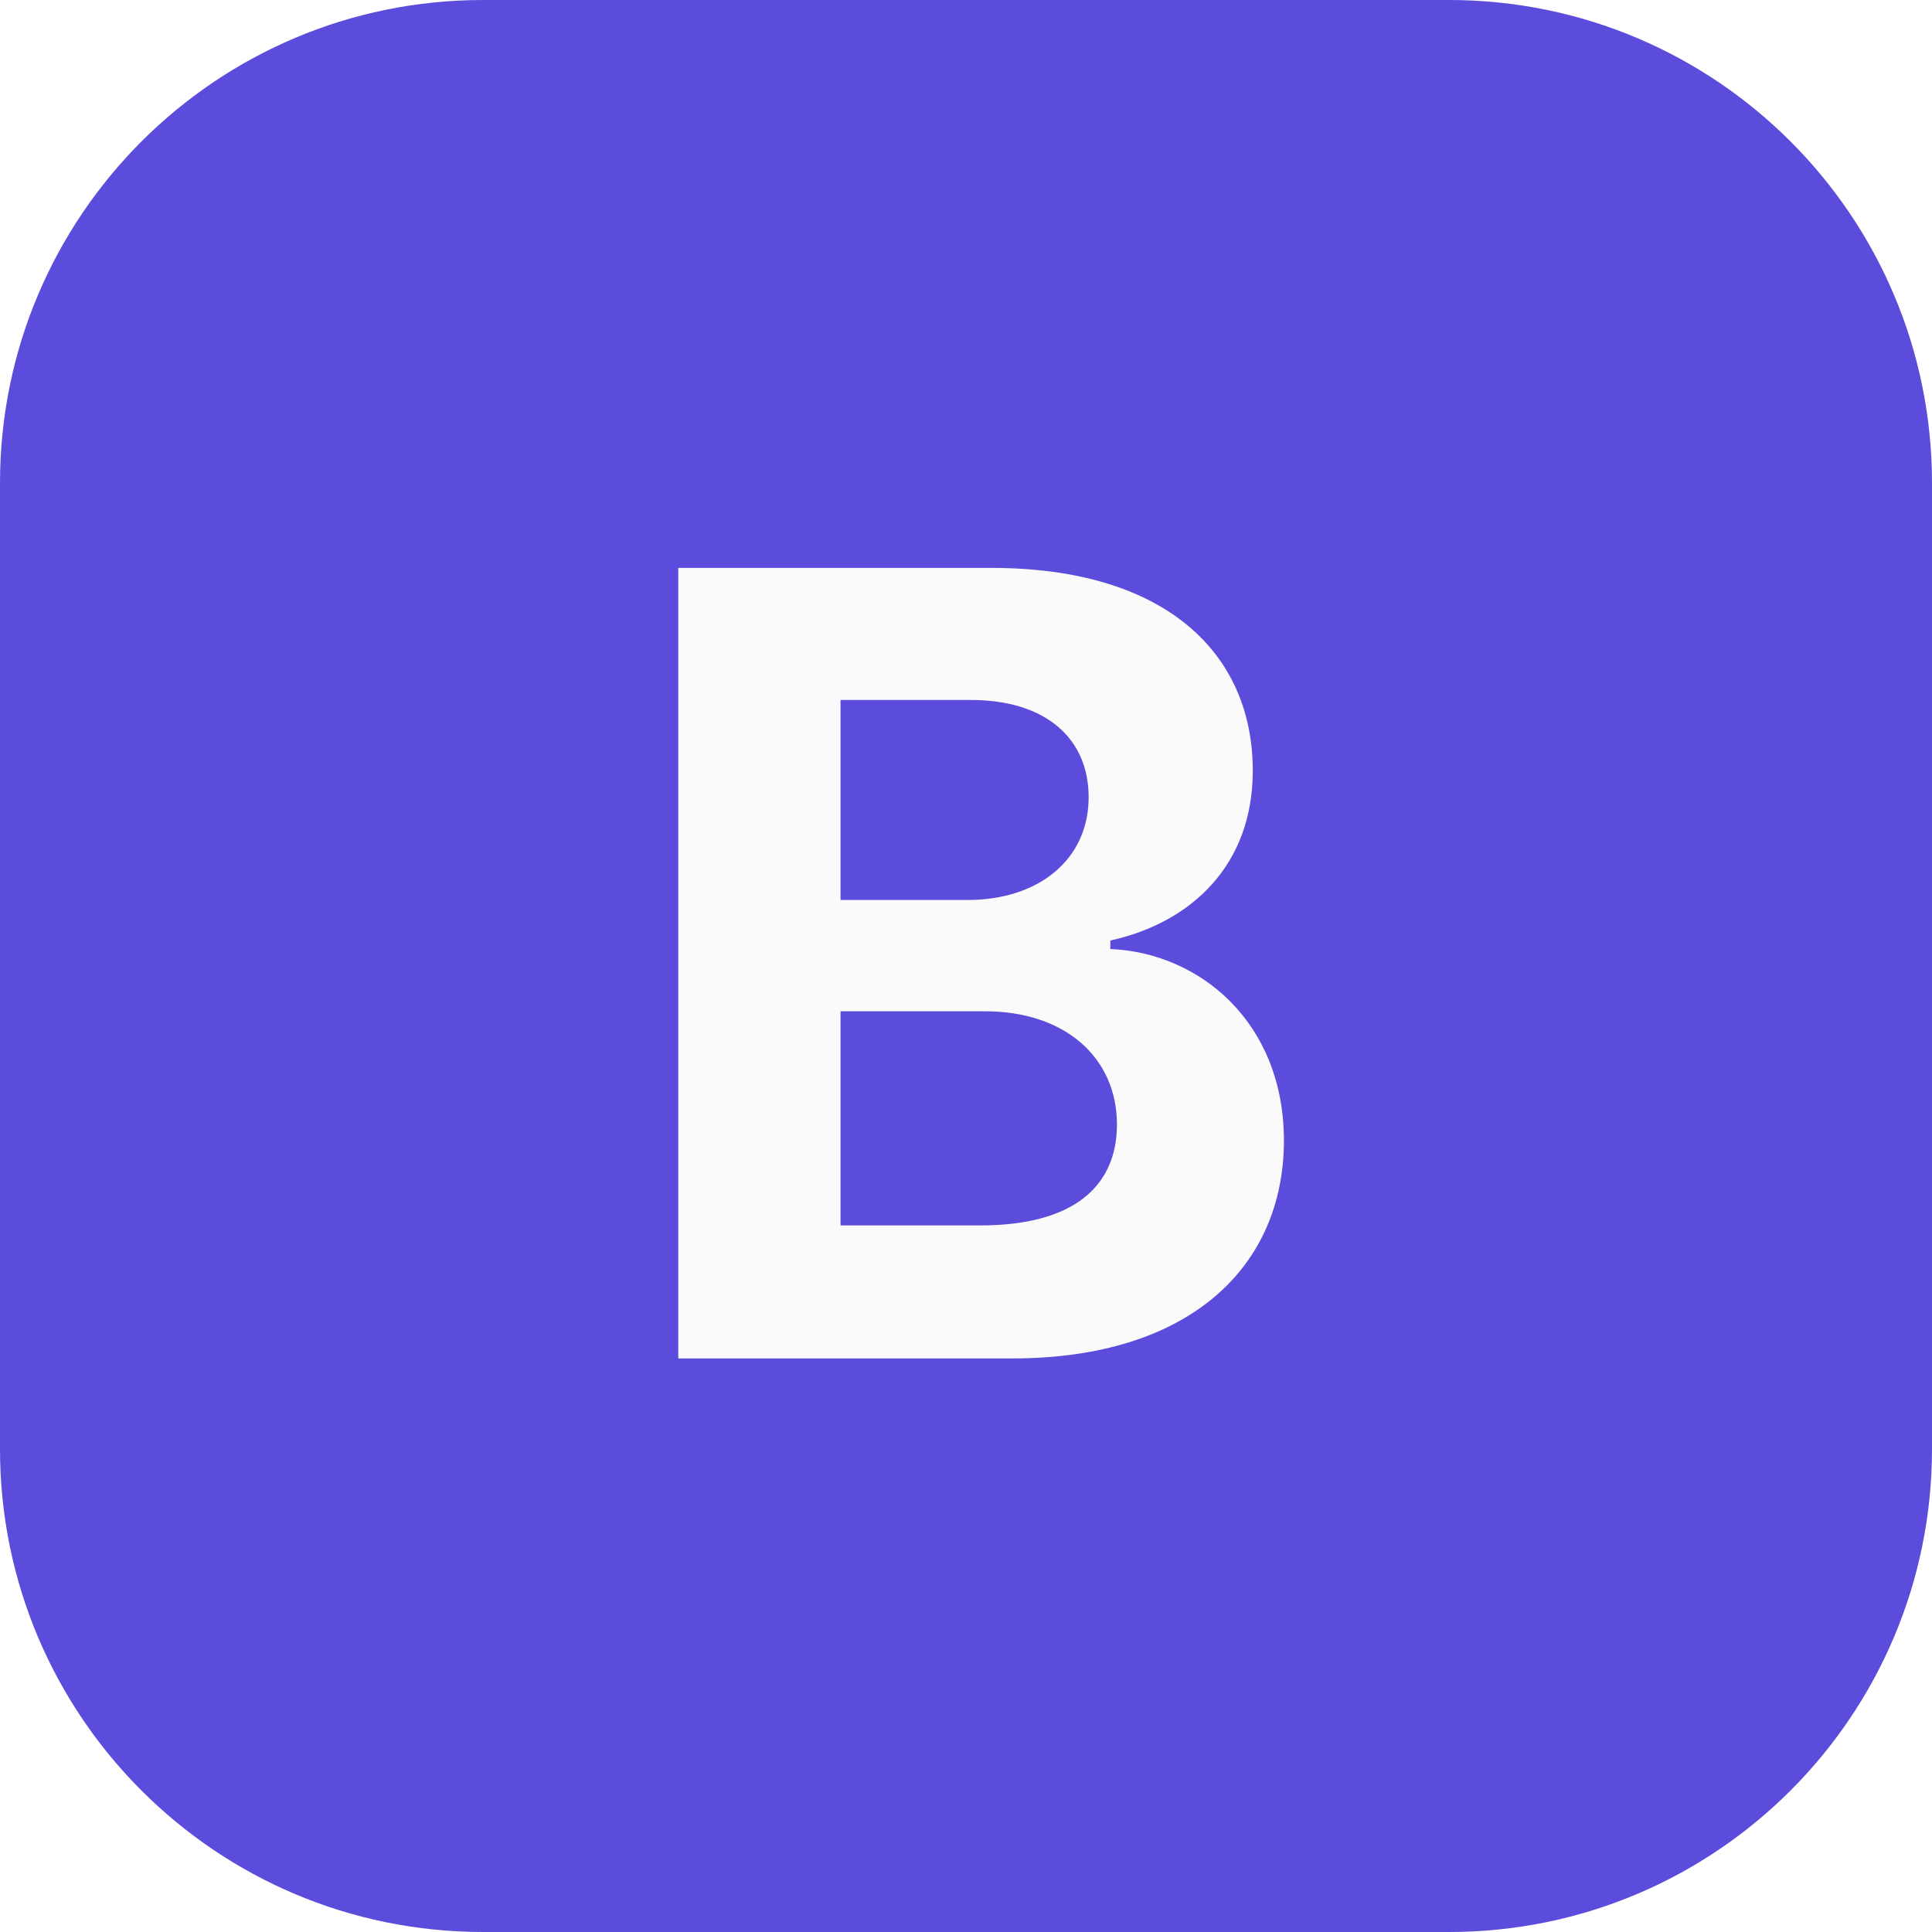
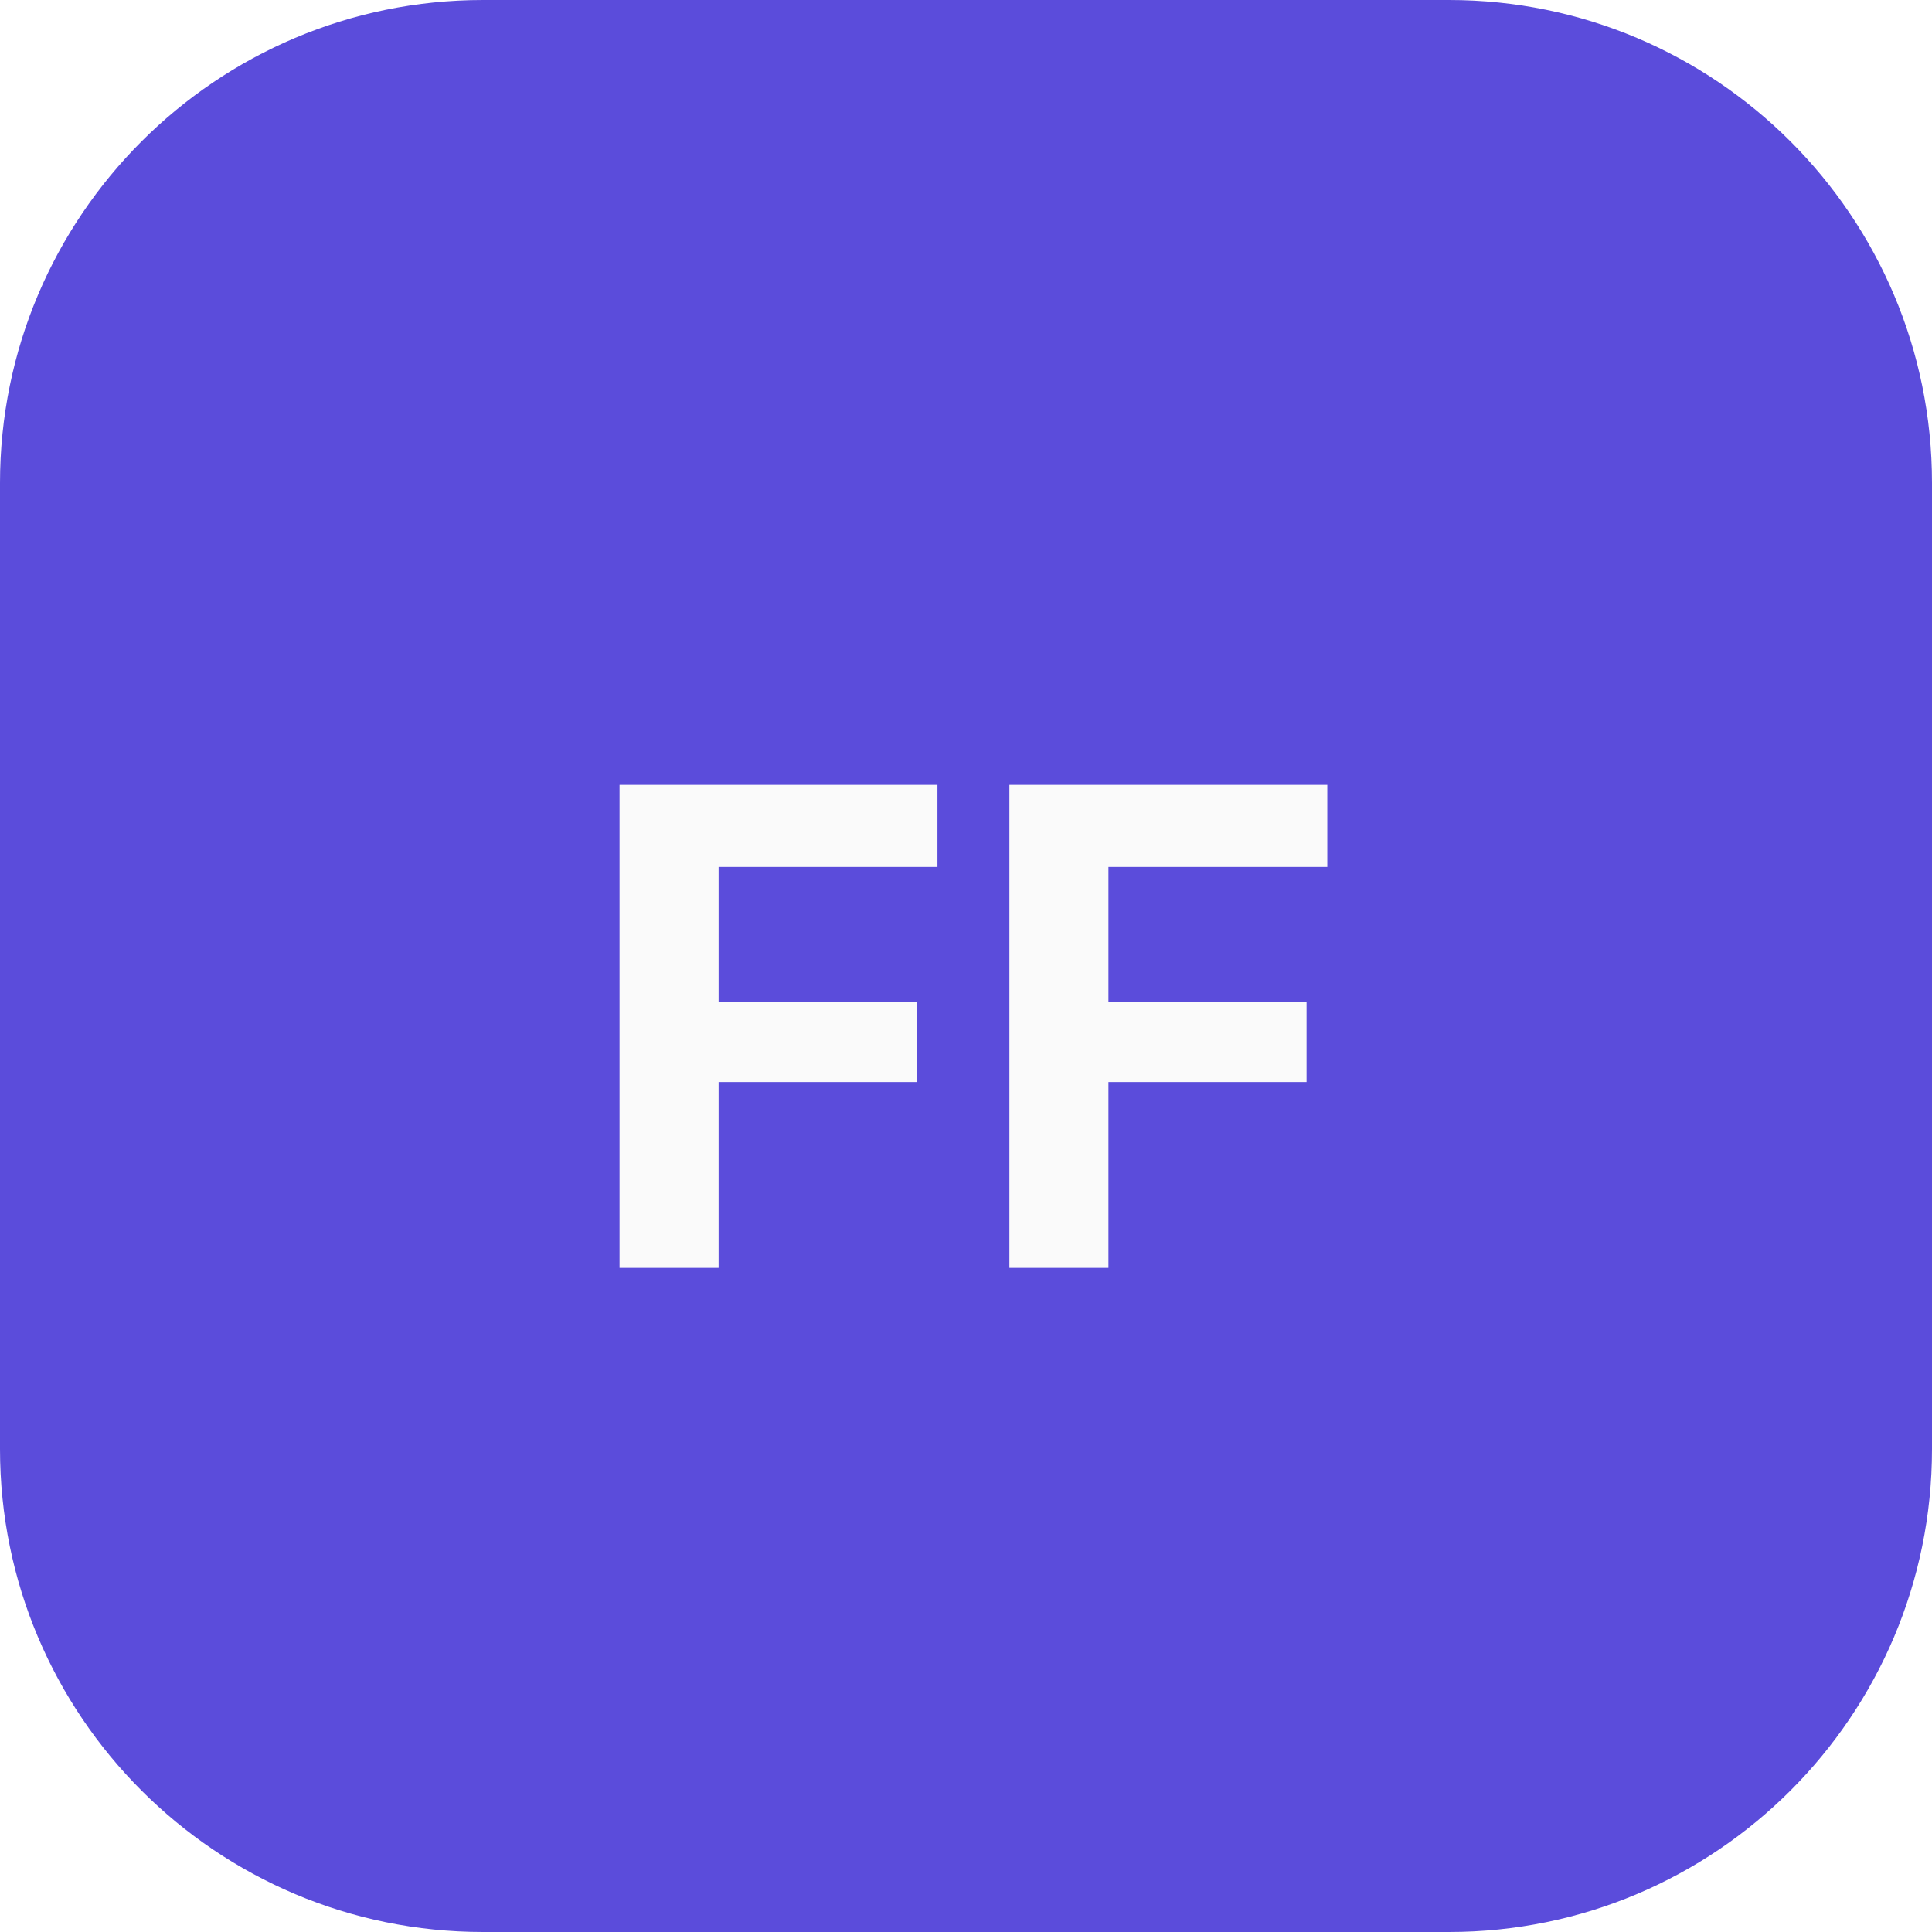
- <svg xmlns="http://www.w3.org/2000/svg" viewBox="0 0 32 32" role="img" aria-label="BurgerCore">
+ <svg xmlns="http://www.w3.org/2000/svg" viewBox="0 0 32 32" role="img" aria-label="FFCore">
  <rect width="32" height="32" rx="8" fill="#5b4cdb" />
-   <text x="16" y="22.5" text-anchor="middle" font-family="system-ui, -apple-system, 'Segoe UI', sans-serif" font-size="18" font-weight="700" fill="#fafafa">B</text>
+   <text x="16" y="21" text-anchor="middle" font-family="system-ui, -apple-system, 'Segoe UI', sans-serif" font-size="11" font-weight="700" fill="#fafafa">FF</text>
</svg>
